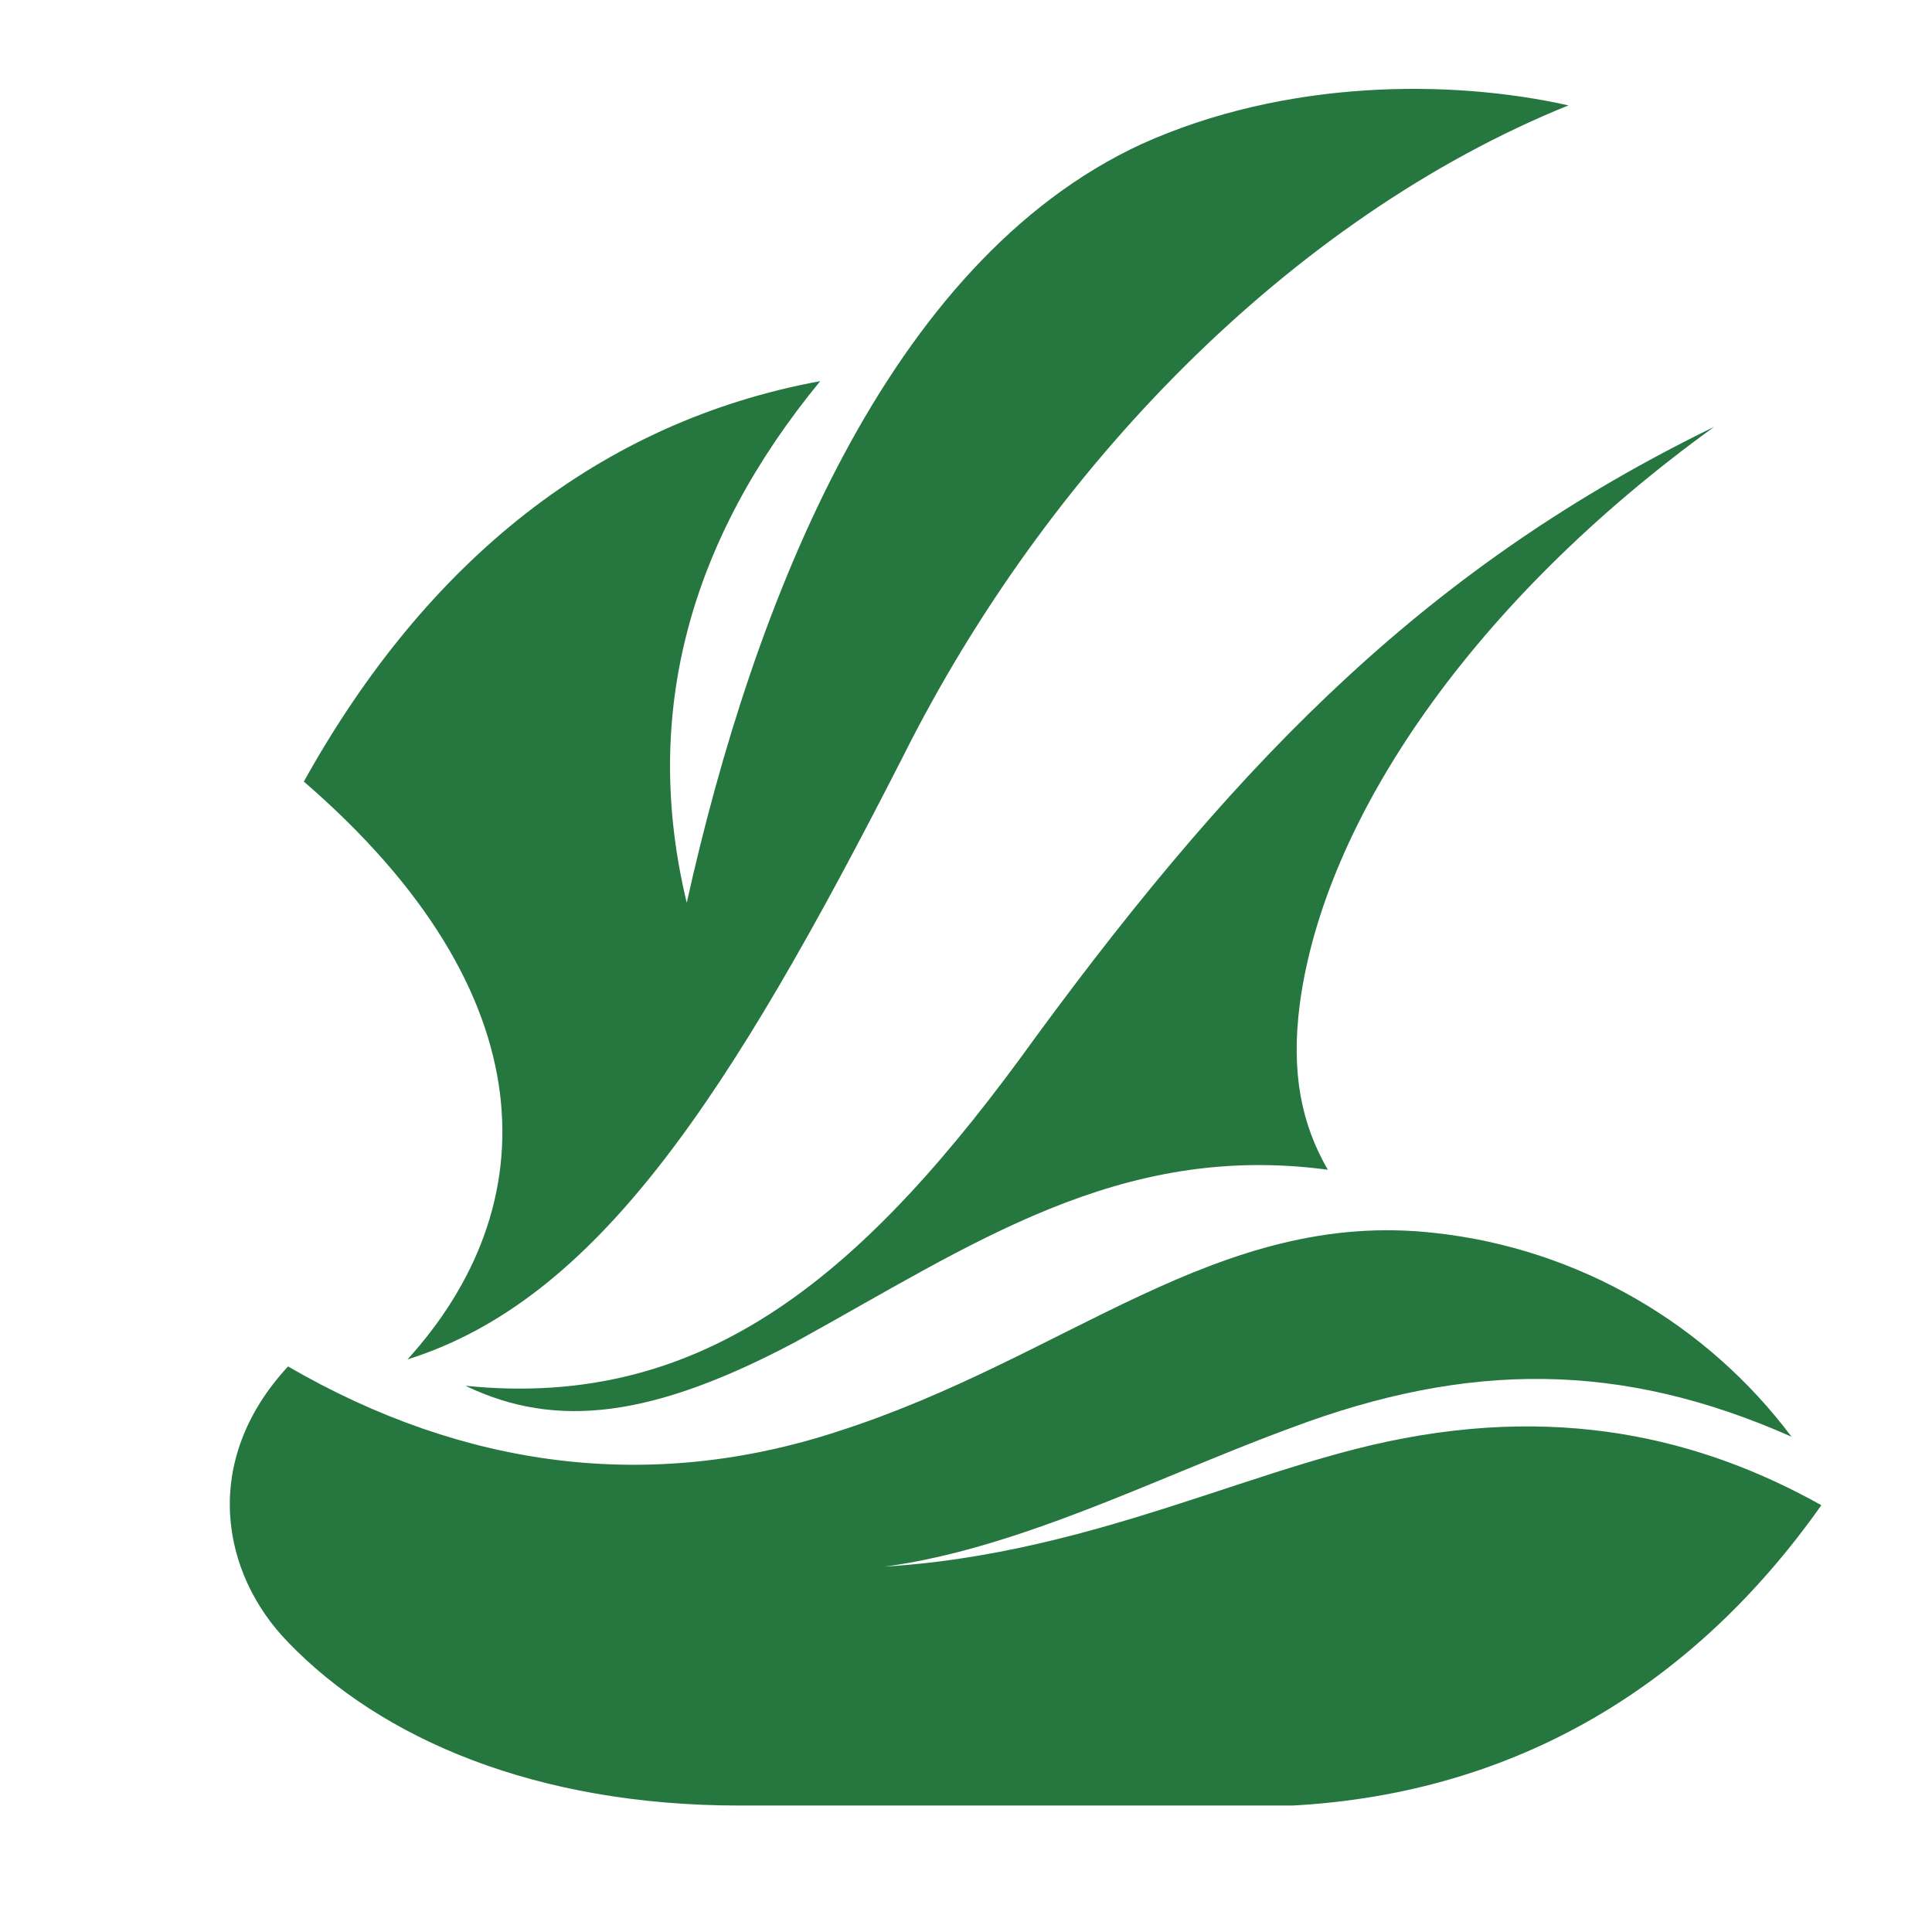
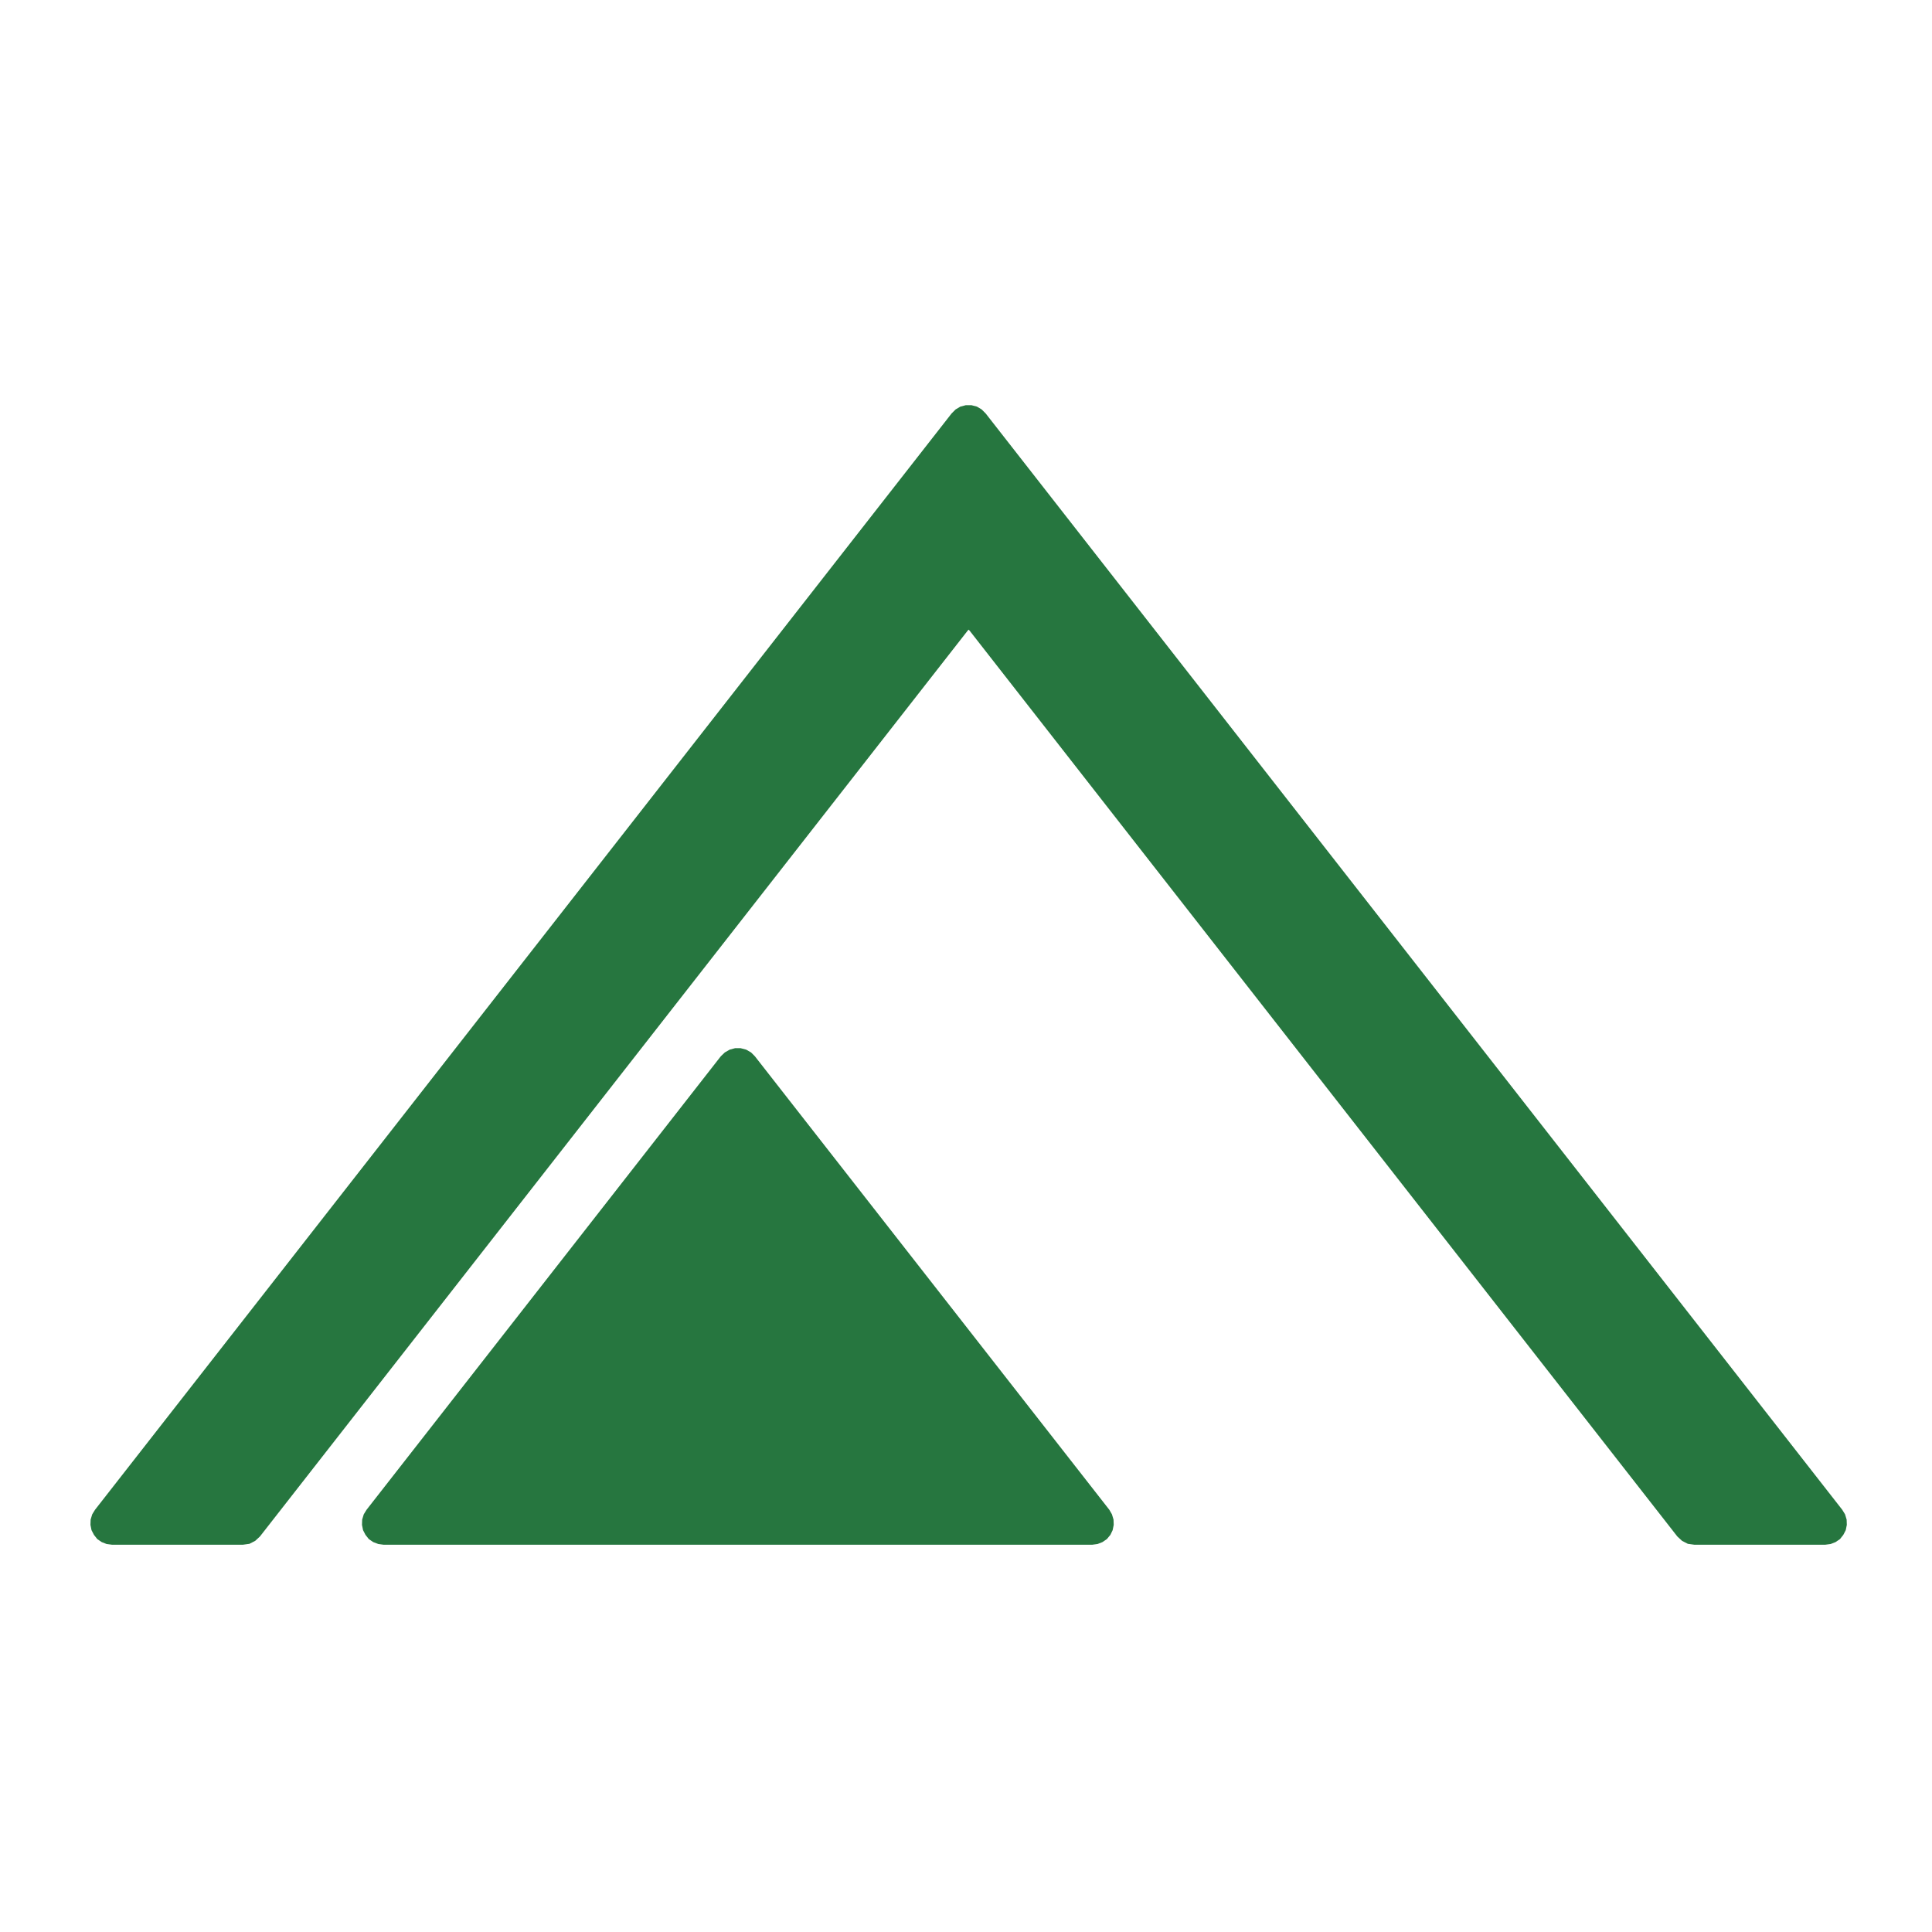
- <svg xmlns="http://www.w3.org/2000/svg" viewBox="-60 -60 1100 1100">
-   <g fill="#26763F">
-     <path d="M 113,385 C 183,259 282,180 407,157 C 333,247 305,346 331,454 C 369,283 445,89 590,22 C 672,-15 766,-15 833,0 C 675,64 536,207 454,371 C 355,565 280,680 172,714 C 251,627 253,506 113,385 Z" />
-     <path d="M 205,729 C 342,743 433,665 530,530 C 649,368 756,261 916,183 C 779,282 694,406 680,512 C 675,551 681,580 696,606 C 577,590 493,649 393,704 C 312,747 257,754 205,729 Z" />
-     <path d="M 104,718 C 204,776 310,790 417,755 C 548,713 633,628 757,642 C 839,651 912,694 960,758 C 863,715 776,715 675,753 C 577,789 470,849 373,831 C 517,844 623,786 720,763 C 826,738 909,759 977,797 C 905,899 804,961 676,968 L 361,968 C 245,968 157,930 104,875 C 66,836 54,772 104,718 Z" />
-   </g>
+ <svg xmlns="http://www.w3.org/2000/svg" viewBox="-50 -50 1100 1100">
+   <path fill="#26763F" d="M501.5 308.5L502.0 309.0 905.0 824.8 907.7 827.3 911.0 829.0 914.7 829.5 989.2 829.5 992.3 829.1 995.1 828.0 997.6 826.3 999.5 823.9 1000.9 821.2 1001.5 818.2 1001.4 815.2 1000.5 812.2 998.9 809.6 511.2 185.4 508.9 183.1 506.2 181.5 503.1 180.7 499.9 180.7 496.8 181.5 494.1 183.1 491.8 185.4 4.1 809.6 2.5 812.2 1.6 815.2 1.5 818.2 2.1 821.2 3.5 823.9 5.4 826.3 7.9 828.0 10.7 829.1 13.8 829.5 88.3 829.5 92.0 829.0 95.3 827.3 98.0 824.8 501.0 309.0ZM571.9 829.5L574.9 829.1 577.7 828.0 580.2 826.3 582.2 823.9 583.5 821.2 584.1 818.2 584.0 815.2 583.1 812.2 581.6 809.6 379.8 551.4 377.6 549.2 374.8 547.6 371.7 546.8 368.5 546.8 365.5 547.6 362.7 549.2 360.4 551.4 158.7 809.6 157.1 812.2 156.2 815.2 156.1 818.2 156.7 821.2 158.1 823.9 160.0 826.3 162.5 828.0 165.4 829.1 168.4 829.5Z" />
</svg>
